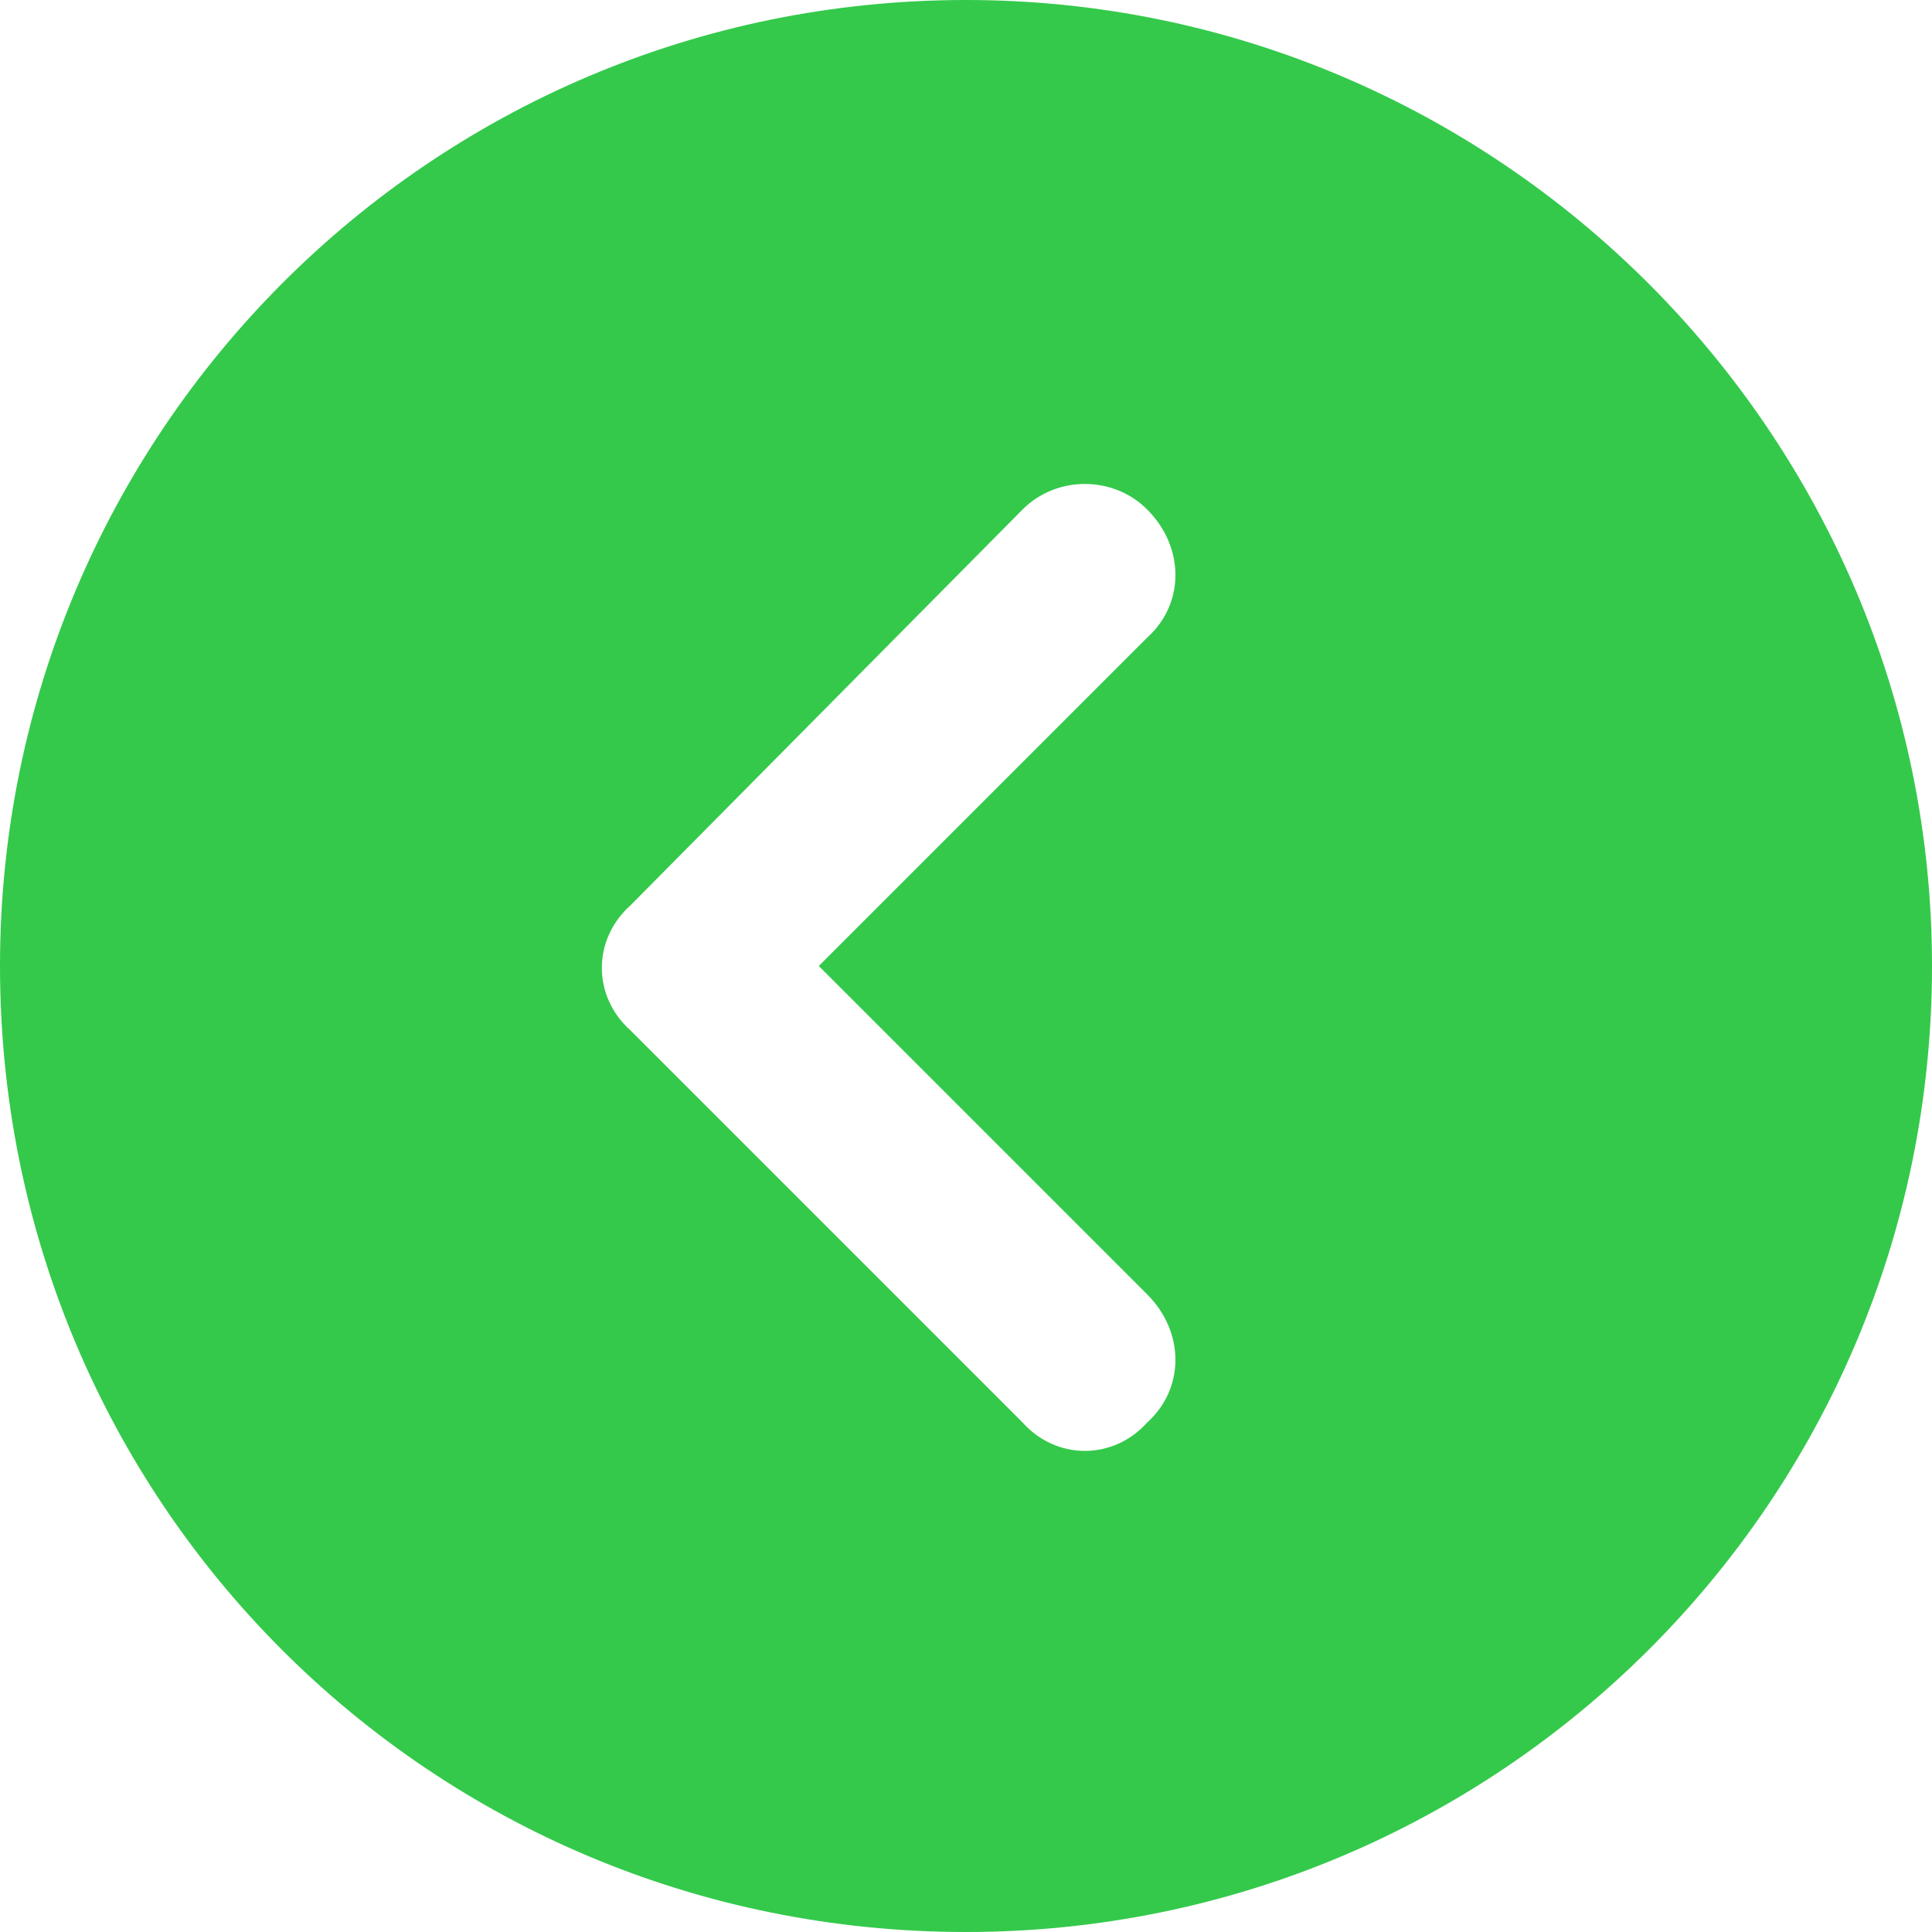
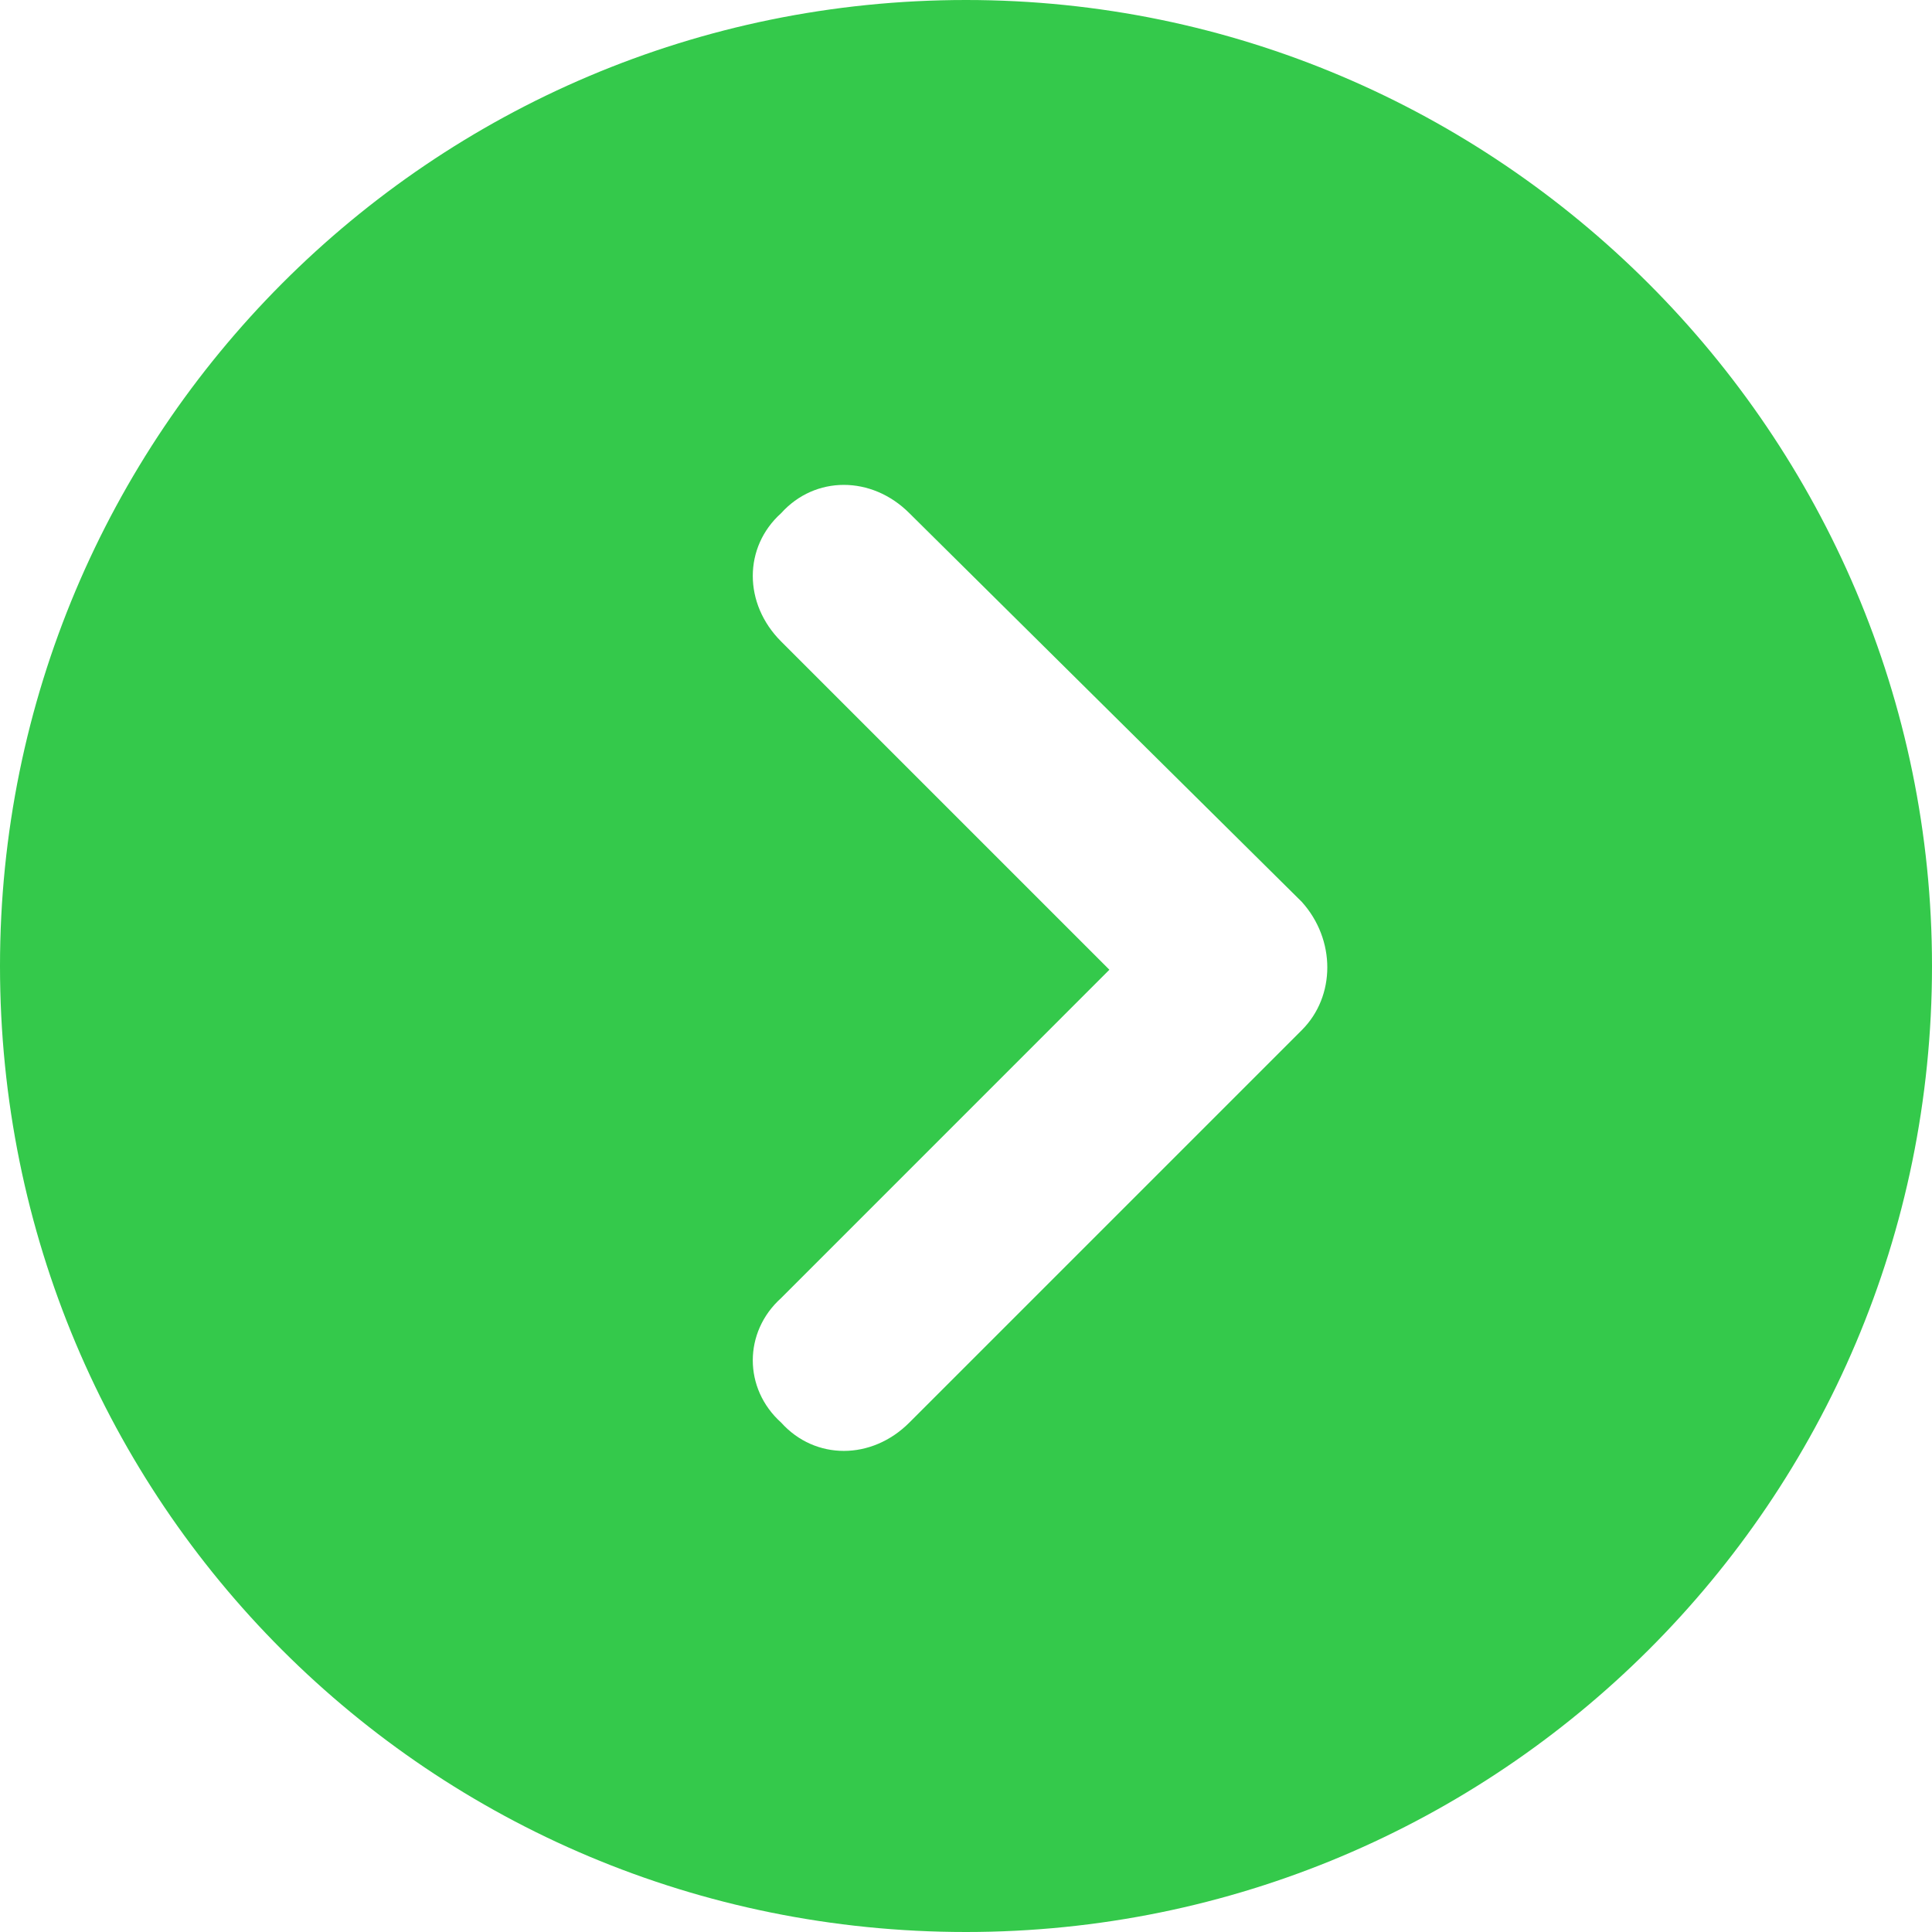
<svg xmlns="http://www.w3.org/2000/svg" width="32" height="32" viewBox="0 0 32 32" fill="none">
-   <path d="M32 16C32 7.188 24.812 0 16 0C7.125 0 0 7.188 0 16C0 24.875 7.125 32 16 32C24.812 32 32 24.875 32 16ZM16.938 8.438C17.5 7.875 18.438 7.875 19 8.438C19.625 9.062 19.625 10 19 10.562L13.562 16L19 21.438C19.625 22.062 19.625 23 19 23.562C18.438 24.188 17.5 24.188 16.938 23.562L10.438 17.062C9.812 16.5 9.812 15.562 10.438 15L16.938 8.438Z" fill="#34C94B" />
+   <path d="M0 16C0 24.875 7.125 32 16 32C24.812 32 32 24.875 32 16C32 7.188 24.812 0 16 0C7.125 0 0 7.188 0 16ZM15.062 23.562C14.438 24.188 13.5 24.188 12.938 23.562C12.312 23 12.312 22.062 12.938 21.5L18.375 16.062L12.938 10.625C12.312 10 12.312 9.062 12.938 8.5C13.5 7.875 14.438 7.875 15.062 8.5L21.562 14.938C22.125 15.562 22.125 16.5 21.562 17.062L15.062 23.562Z" fill="#34C94B" />
</svg>
